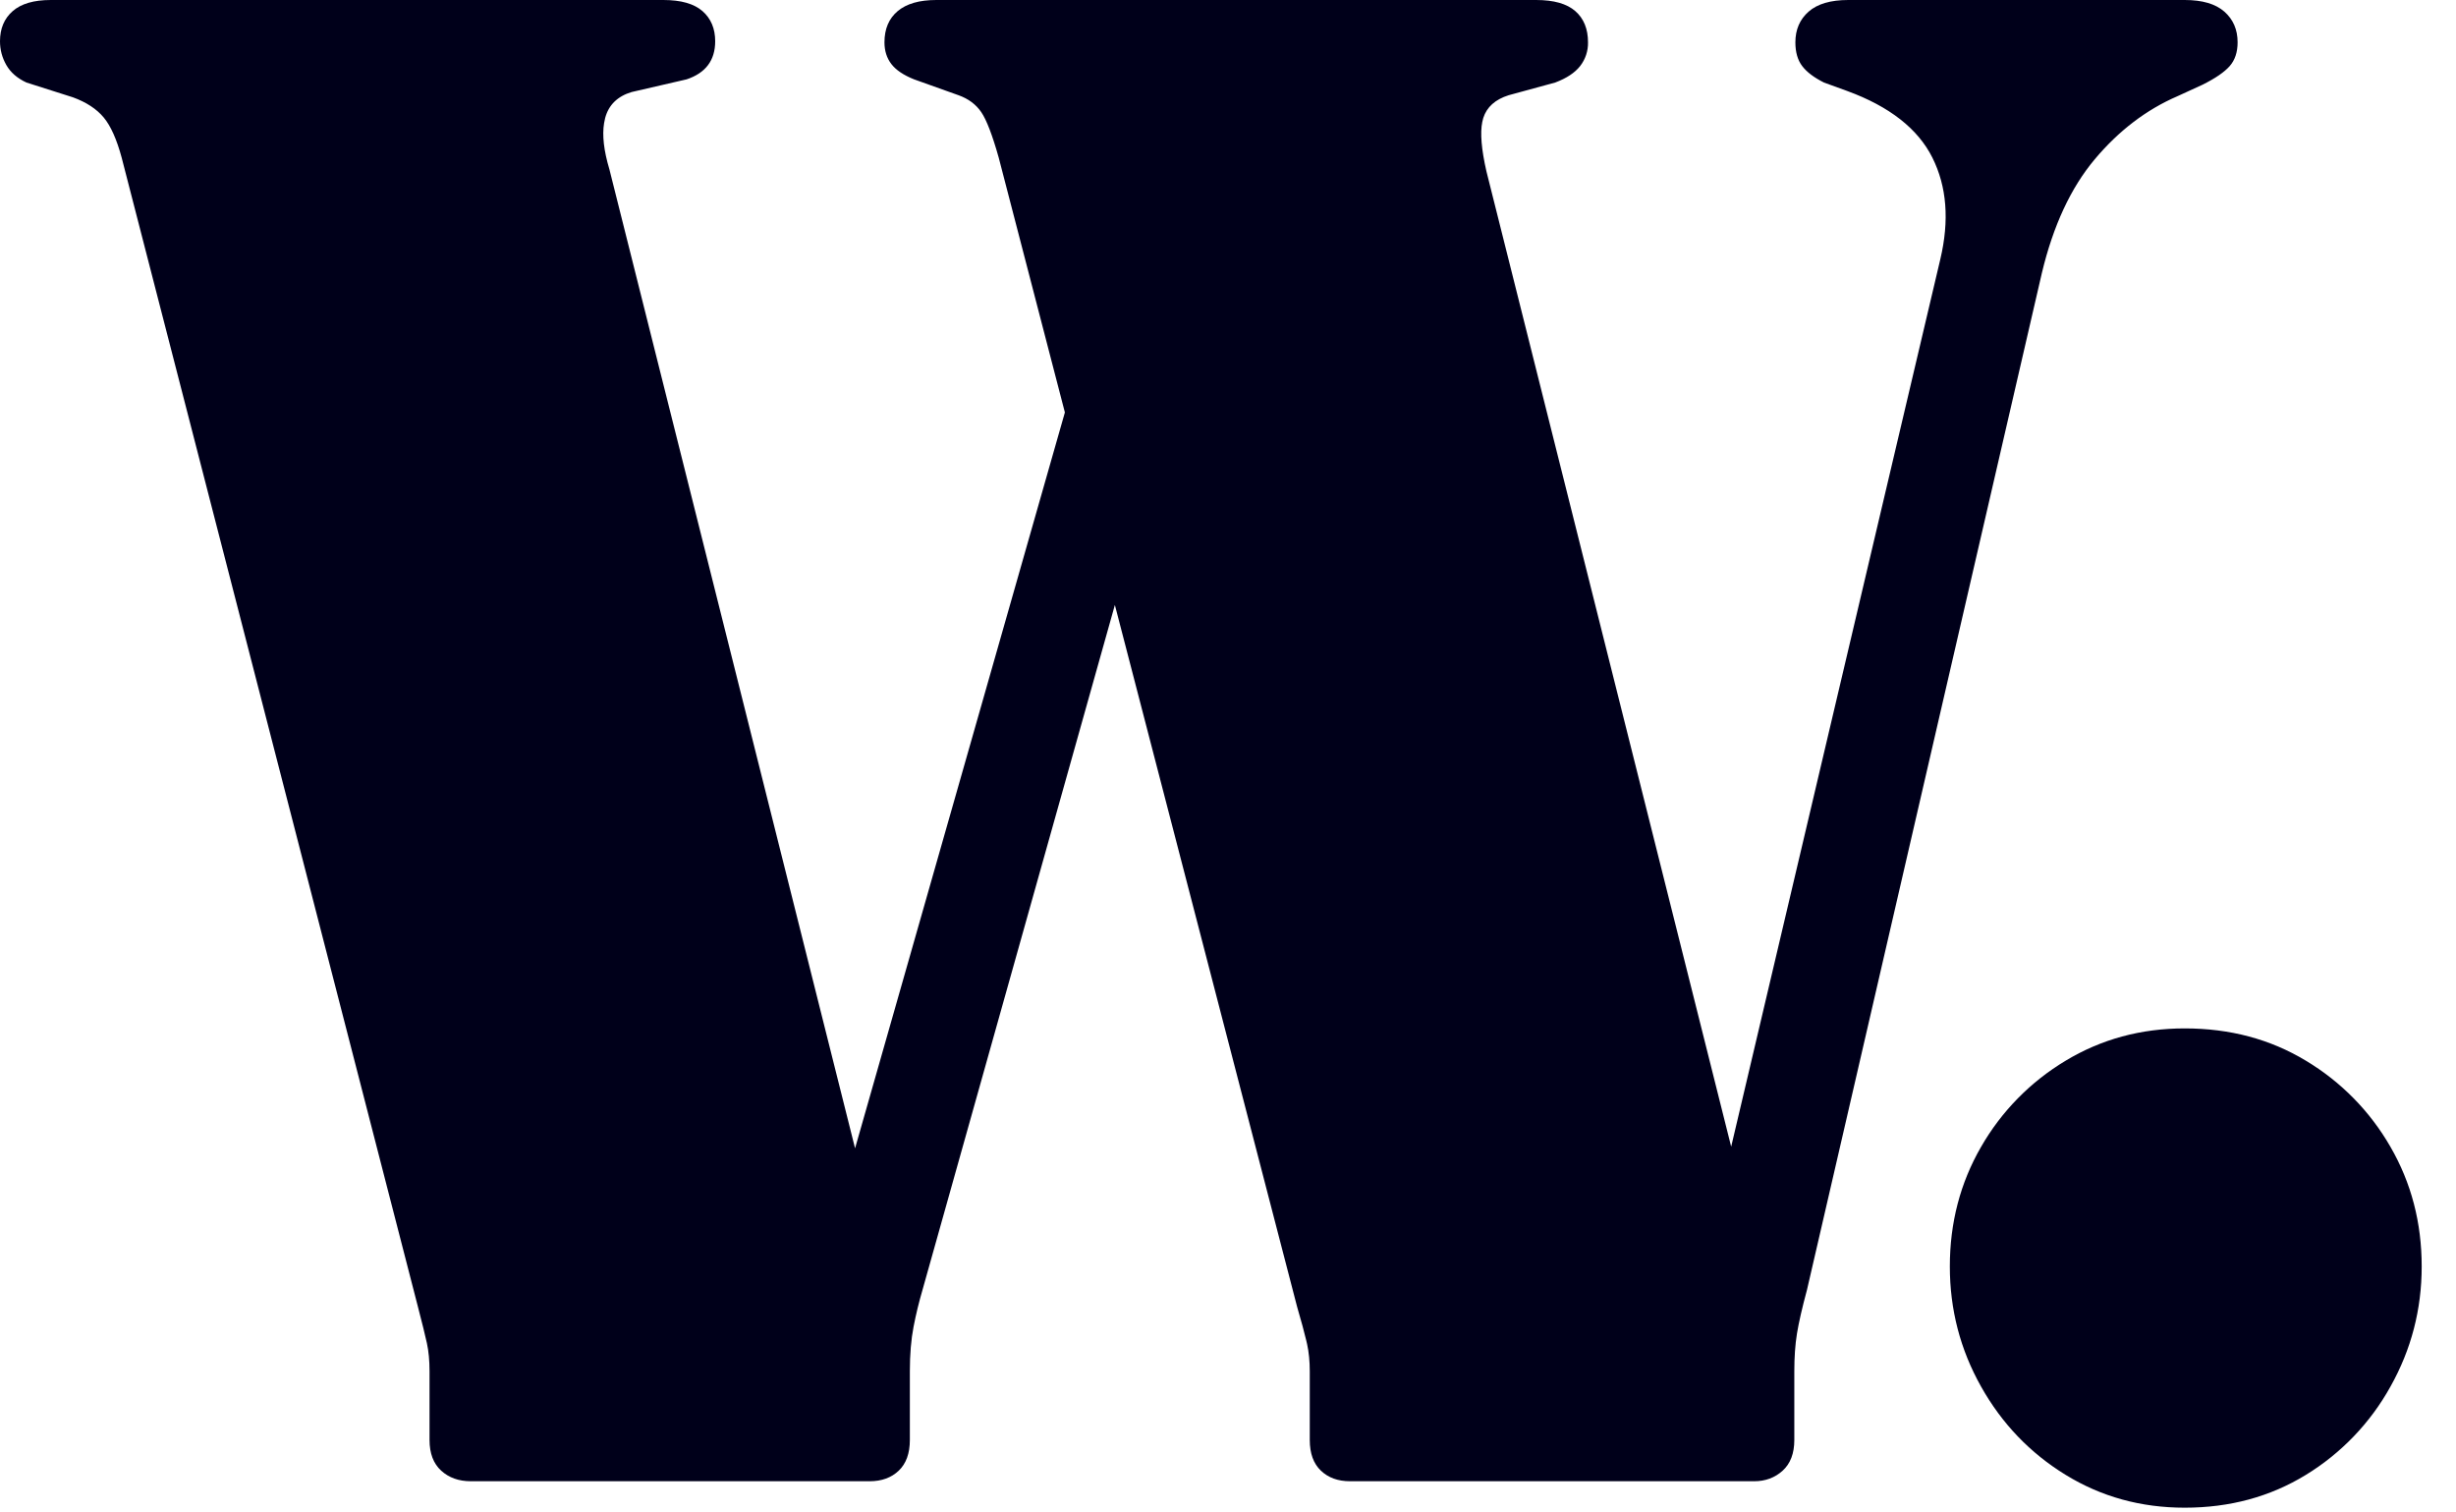
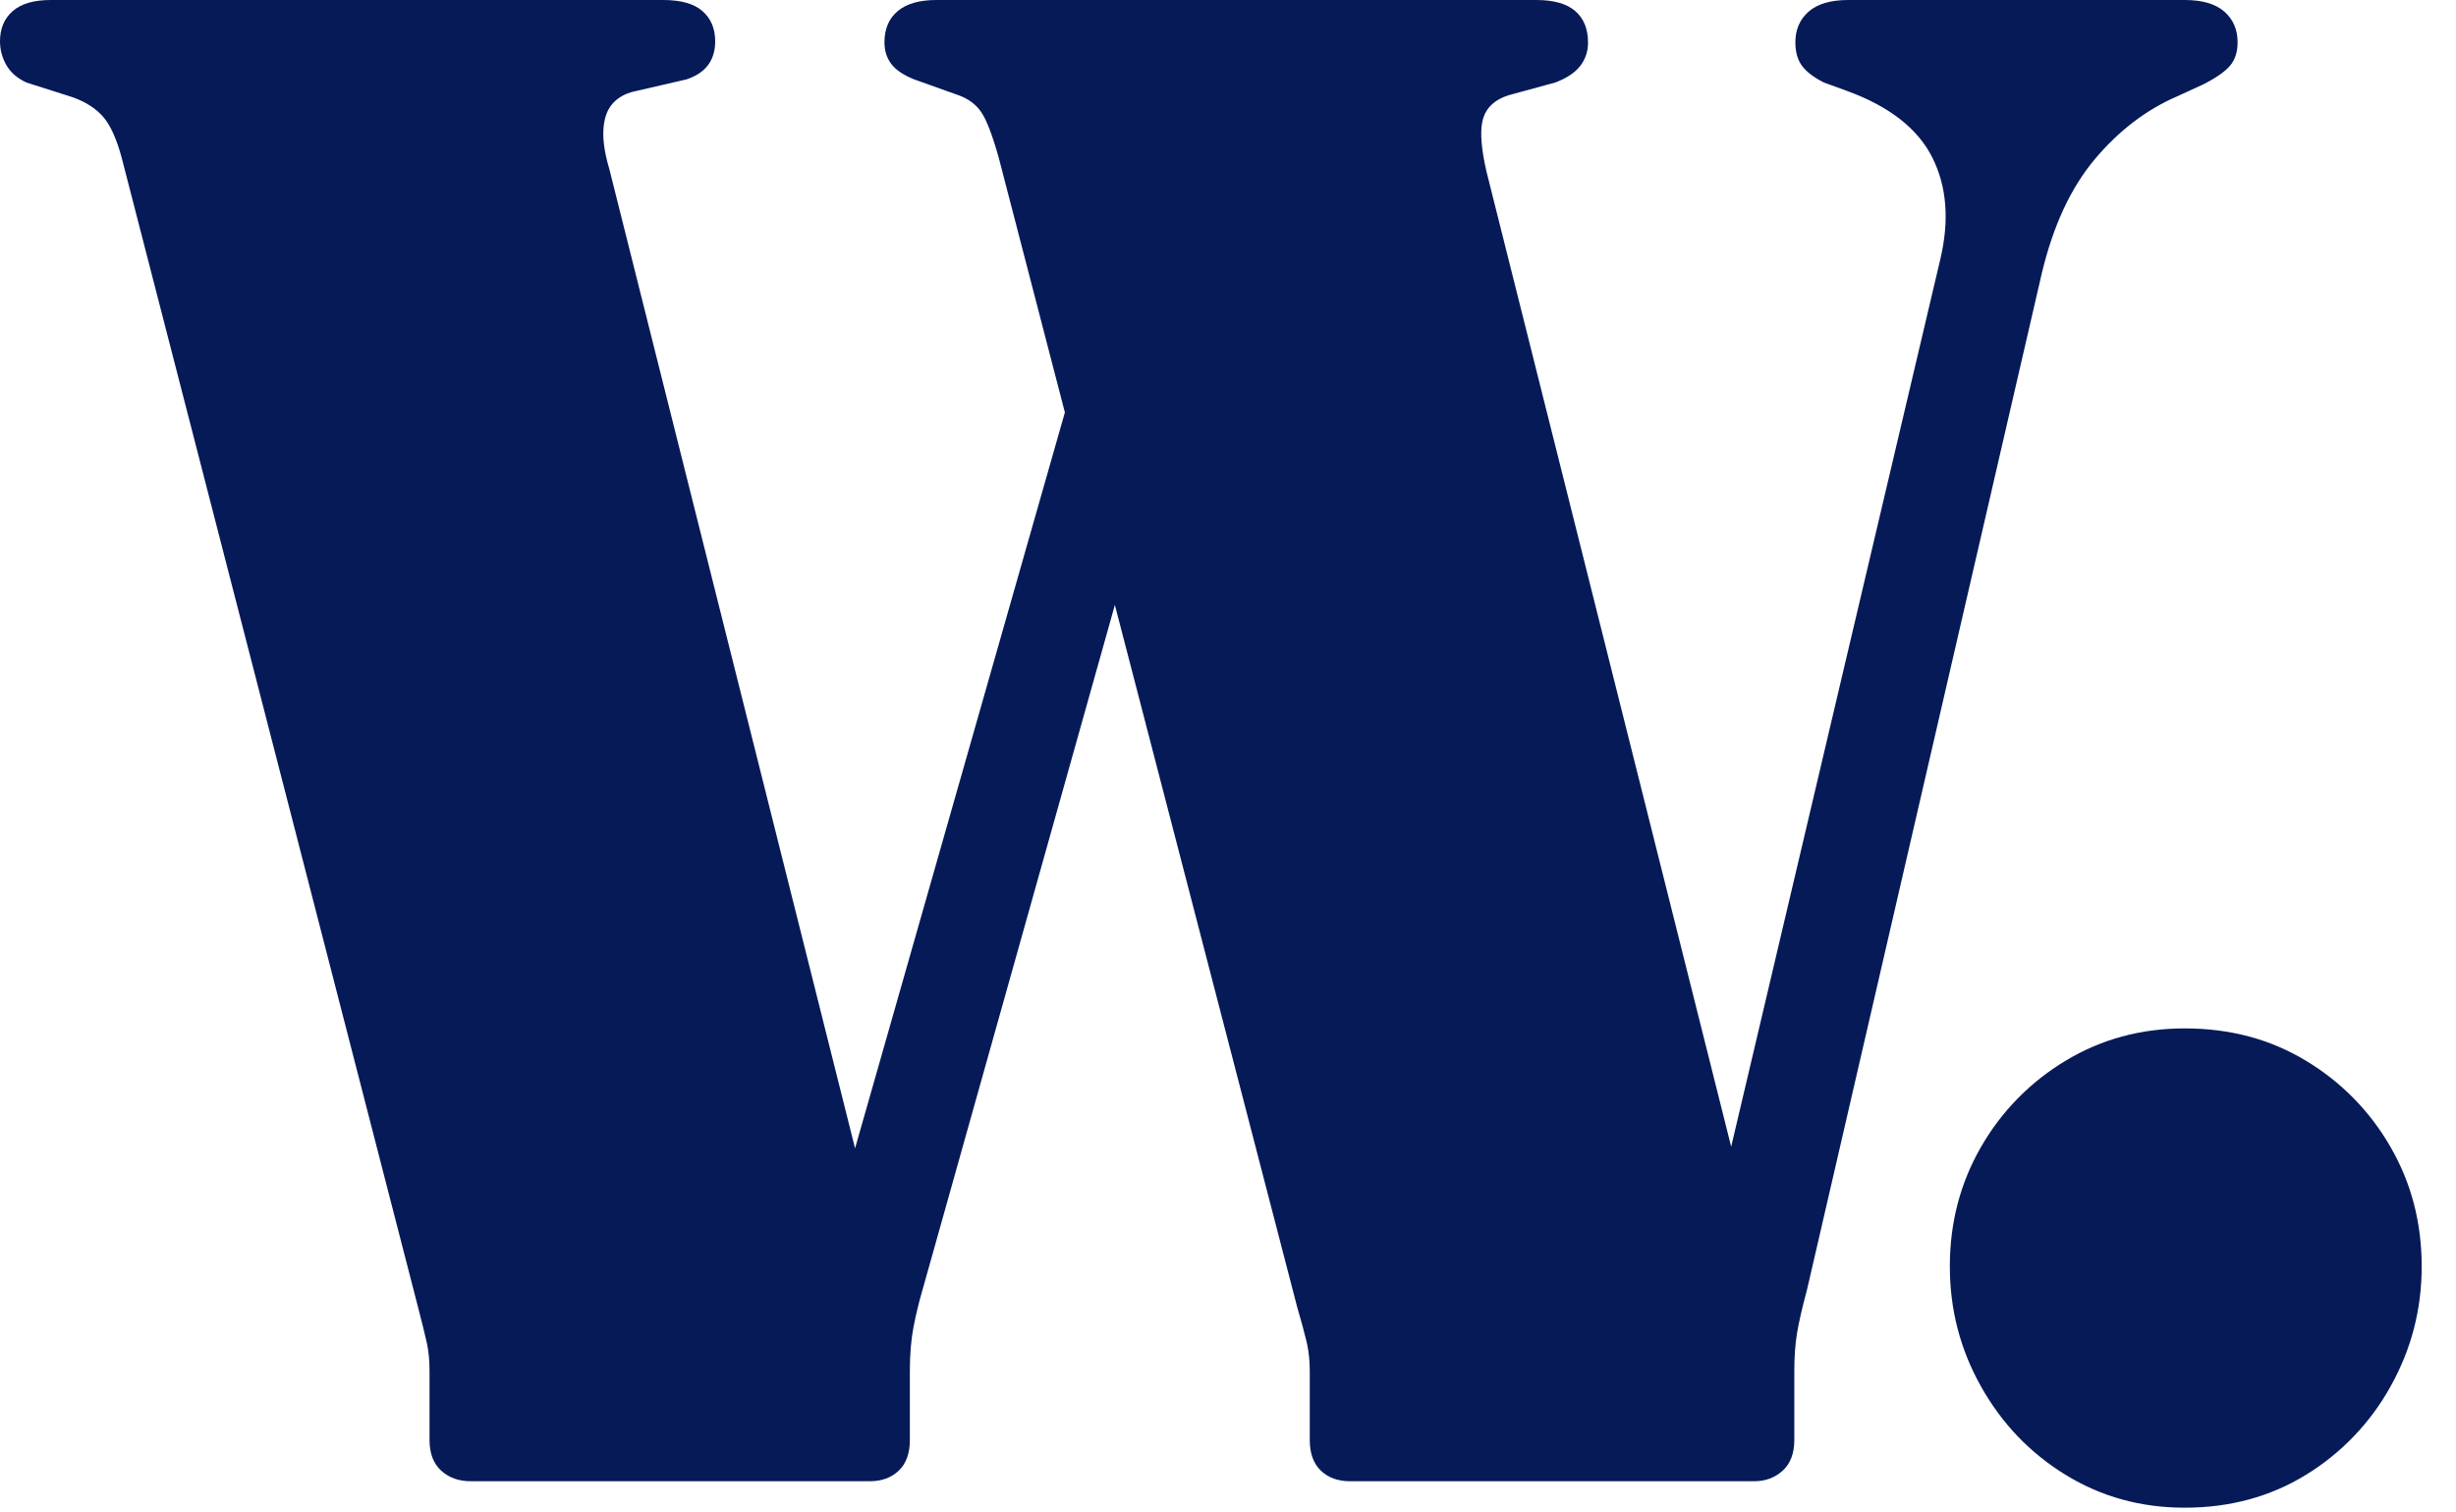
<svg xmlns="http://www.w3.org/2000/svg" width="65" height="40">
-   <path d="M23.016 39.2c.317 0 .574-.093.77-.28.196-.187.294-.457.294-.812v-1.82c0-.448.033-.84.098-1.176.065-.336.145-.663.238-.98l5.09-18.122 4.822 18.57c.112.384.193.682.243.895l.023.099c.047.215.07.453.07.714v1.82c0 .355.098.625.294.812.196.187.453.28.77.28h10.696c.299 0 .55-.093.756-.28.205-.187.308-.457.308-.812v-1.82c0-.373.023-.705.07-.994.047-.29.135-.677.266-1.162L54.04 7.224c.299-1.25.765-2.254 1.4-3.01.635-.756 1.363-1.311 2.184-1.666l.672-.308c.336-.168.574-.331.714-.49.14-.159.21-.369.21-.63 0-.336-.117-.607-.35-.812C58.637.103 58.287 0 57.82 0h-8.904c-.467 0-.817.103-1.05.308-.233.205-.35.476-.35.812 0 .261.06.471.182.63.121.159.313.303.574.434l.616.224c1.12.41 1.871.999 2.254 1.764s.453 1.661.21 2.688l-5.535 23.486-6.477-25.81c-.133-.58-.17-1.018-.11-1.31l.026-.104c.093-.29.317-.49.672-.602l1.232-.336c.299-.112.518-.257.658-.434a.986.986 0 0 0 .21-.63c0-.355-.112-.63-.336-.826C41.468.098 41.122 0 40.656 0H24.78c-.448 0-.789.098-1.022.294-.233.196-.35.471-.35.826 0 .224.06.415.182.574.121.159.322.294.602.406l1.176.42c.261.093.462.243.602.448.14.205.294.607.462 1.204l1.751 6.742-5.553 19.475L16.128 4.48c-.147-.49-.194-.898-.14-1.223l.028-.135c.093-.345.327-.574.7-.686l1.456-.336c.504-.168.756-.504.756-1.008 0-.336-.112-.602-.336-.798C18.368.098 18.022 0 17.556 0H1.344C.896 0 .56.098.336.294.112.49 0 .756 0 1.092c0 .224.056.434.168.63.112.196.29.35.532.462l1.232.392c.355.13.625.308.812.532.187.224.345.579.476 1.064l7.84 30.408c.112.43.191.751.238.966.047.215.07.462.07.742v1.82c0 .355.103.625.308.812.205.187.467.28.784.28h10.556Zm34.804.7c1.195 0 2.263-.29 3.206-.868a6.338 6.338 0 0 0 2.24-2.338c.55-.98.826-2.04.826-3.178 0-1.157-.275-2.212-.826-3.164a6.325 6.325 0 0 0-2.24-2.282c-.943-.57-2.011-.854-3.206-.854-1.157 0-2.207.285-3.15.854a6.325 6.325 0 0 0-2.24 2.282c-.55.952-.826 2.007-.826 3.164 0 1.139.275 2.198.826 3.178.55.98 1.297 1.76 2.24 2.338.943.579 1.993.868 3.15.868Z" fill="#00001A" />
+   <path d="M23.016 39.2c.317 0 .574-.093.77-.28.196-.187.294-.457.294-.812v-1.82c0-.448.033-.84.098-1.176.065-.336.145-.663.238-.98l5.09-18.122 4.822 18.57c.112.384.193.682.243.895l.023.099c.047.215.07.453.07.714v1.82c0 .355.098.625.294.812.196.187.453.28.77.28h10.696c.299 0 .55-.093.756-.28.205-.187.308-.457.308-.812v-1.82c0-.373.023-.705.07-.994.047-.29.135-.677.266-1.162L54.04 7.224c.299-1.25.765-2.254 1.4-3.01.635-.756 1.363-1.311 2.184-1.666l.672-.308c.336-.168.574-.331.714-.49.14-.159.21-.369.21-.63 0-.336-.117-.607-.35-.812C58.637.103 58.287 0 57.82 0h-8.904c-.467 0-.817.103-1.05.308-.233.205-.35.476-.35.812 0 .261.06.471.182.63.121.159.313.303.574.434l.616.224c1.12.41 1.871.999 2.254 1.764s.453 1.661.21 2.688l-5.535 23.486-6.477-25.81c-.133-.58-.17-1.018-.11-1.31l.026-.104c.093-.29.317-.49.672-.602l1.232-.336c.299-.112.518-.257.658-.434a.986.986 0 0 0 .21-.63c0-.355-.112-.63-.336-.826C41.468.098 41.122 0 40.656 0H24.78c-.448 0-.789.098-1.022.294-.233.196-.35.471-.35.826 0 .224.06.415.182.574.121.159.322.294.602.406l1.176.42c.261.093.462.243.602.448.14.205.294.607.462 1.204l1.751 6.742-5.553 19.475L16.128 4.48c-.147-.49-.194-.898-.14-1.223l.028-.135c.093-.345.327-.574.7-.686l1.456-.336c.504-.168.756-.504.756-1.008 0-.336-.112-.602-.336-.798C18.368.098 18.022 0 17.556 0H1.344C.896 0 .56.098.336.294.112.49 0 .756 0 1.092c0 .224.056.434.168.63.112.196.29.35.532.462l1.232.392c.355.13.625.308.812.532.187.224.345.579.476 1.064l7.84 30.408c.112.43.191.751.238.966.047.215.07.462.07.742v1.82c0 .355.103.625.308.812.205.187.467.28.784.28h10.556Zm34.804.7c1.195 0 2.263-.29 3.206-.868a6.338 6.338 0 0 0 2.24-2.338c.55-.98.826-2.04.826-3.178 0-1.157-.275-2.212-.826-3.164a6.325 6.325 0 0 0-2.24-2.282c-.943-.57-2.011-.854-3.206-.854-1.157 0-2.207.285-3.15.854a6.325 6.325 0 0 0-2.24 2.282c-.55.952-.826 2.007-.826 3.164 0 1.139.275 2.198.826 3.178.55.98 1.297 1.76 2.24 2.338.943.579 1.993.868 3.15.868Z" fill="#061A57" />
</svg>
